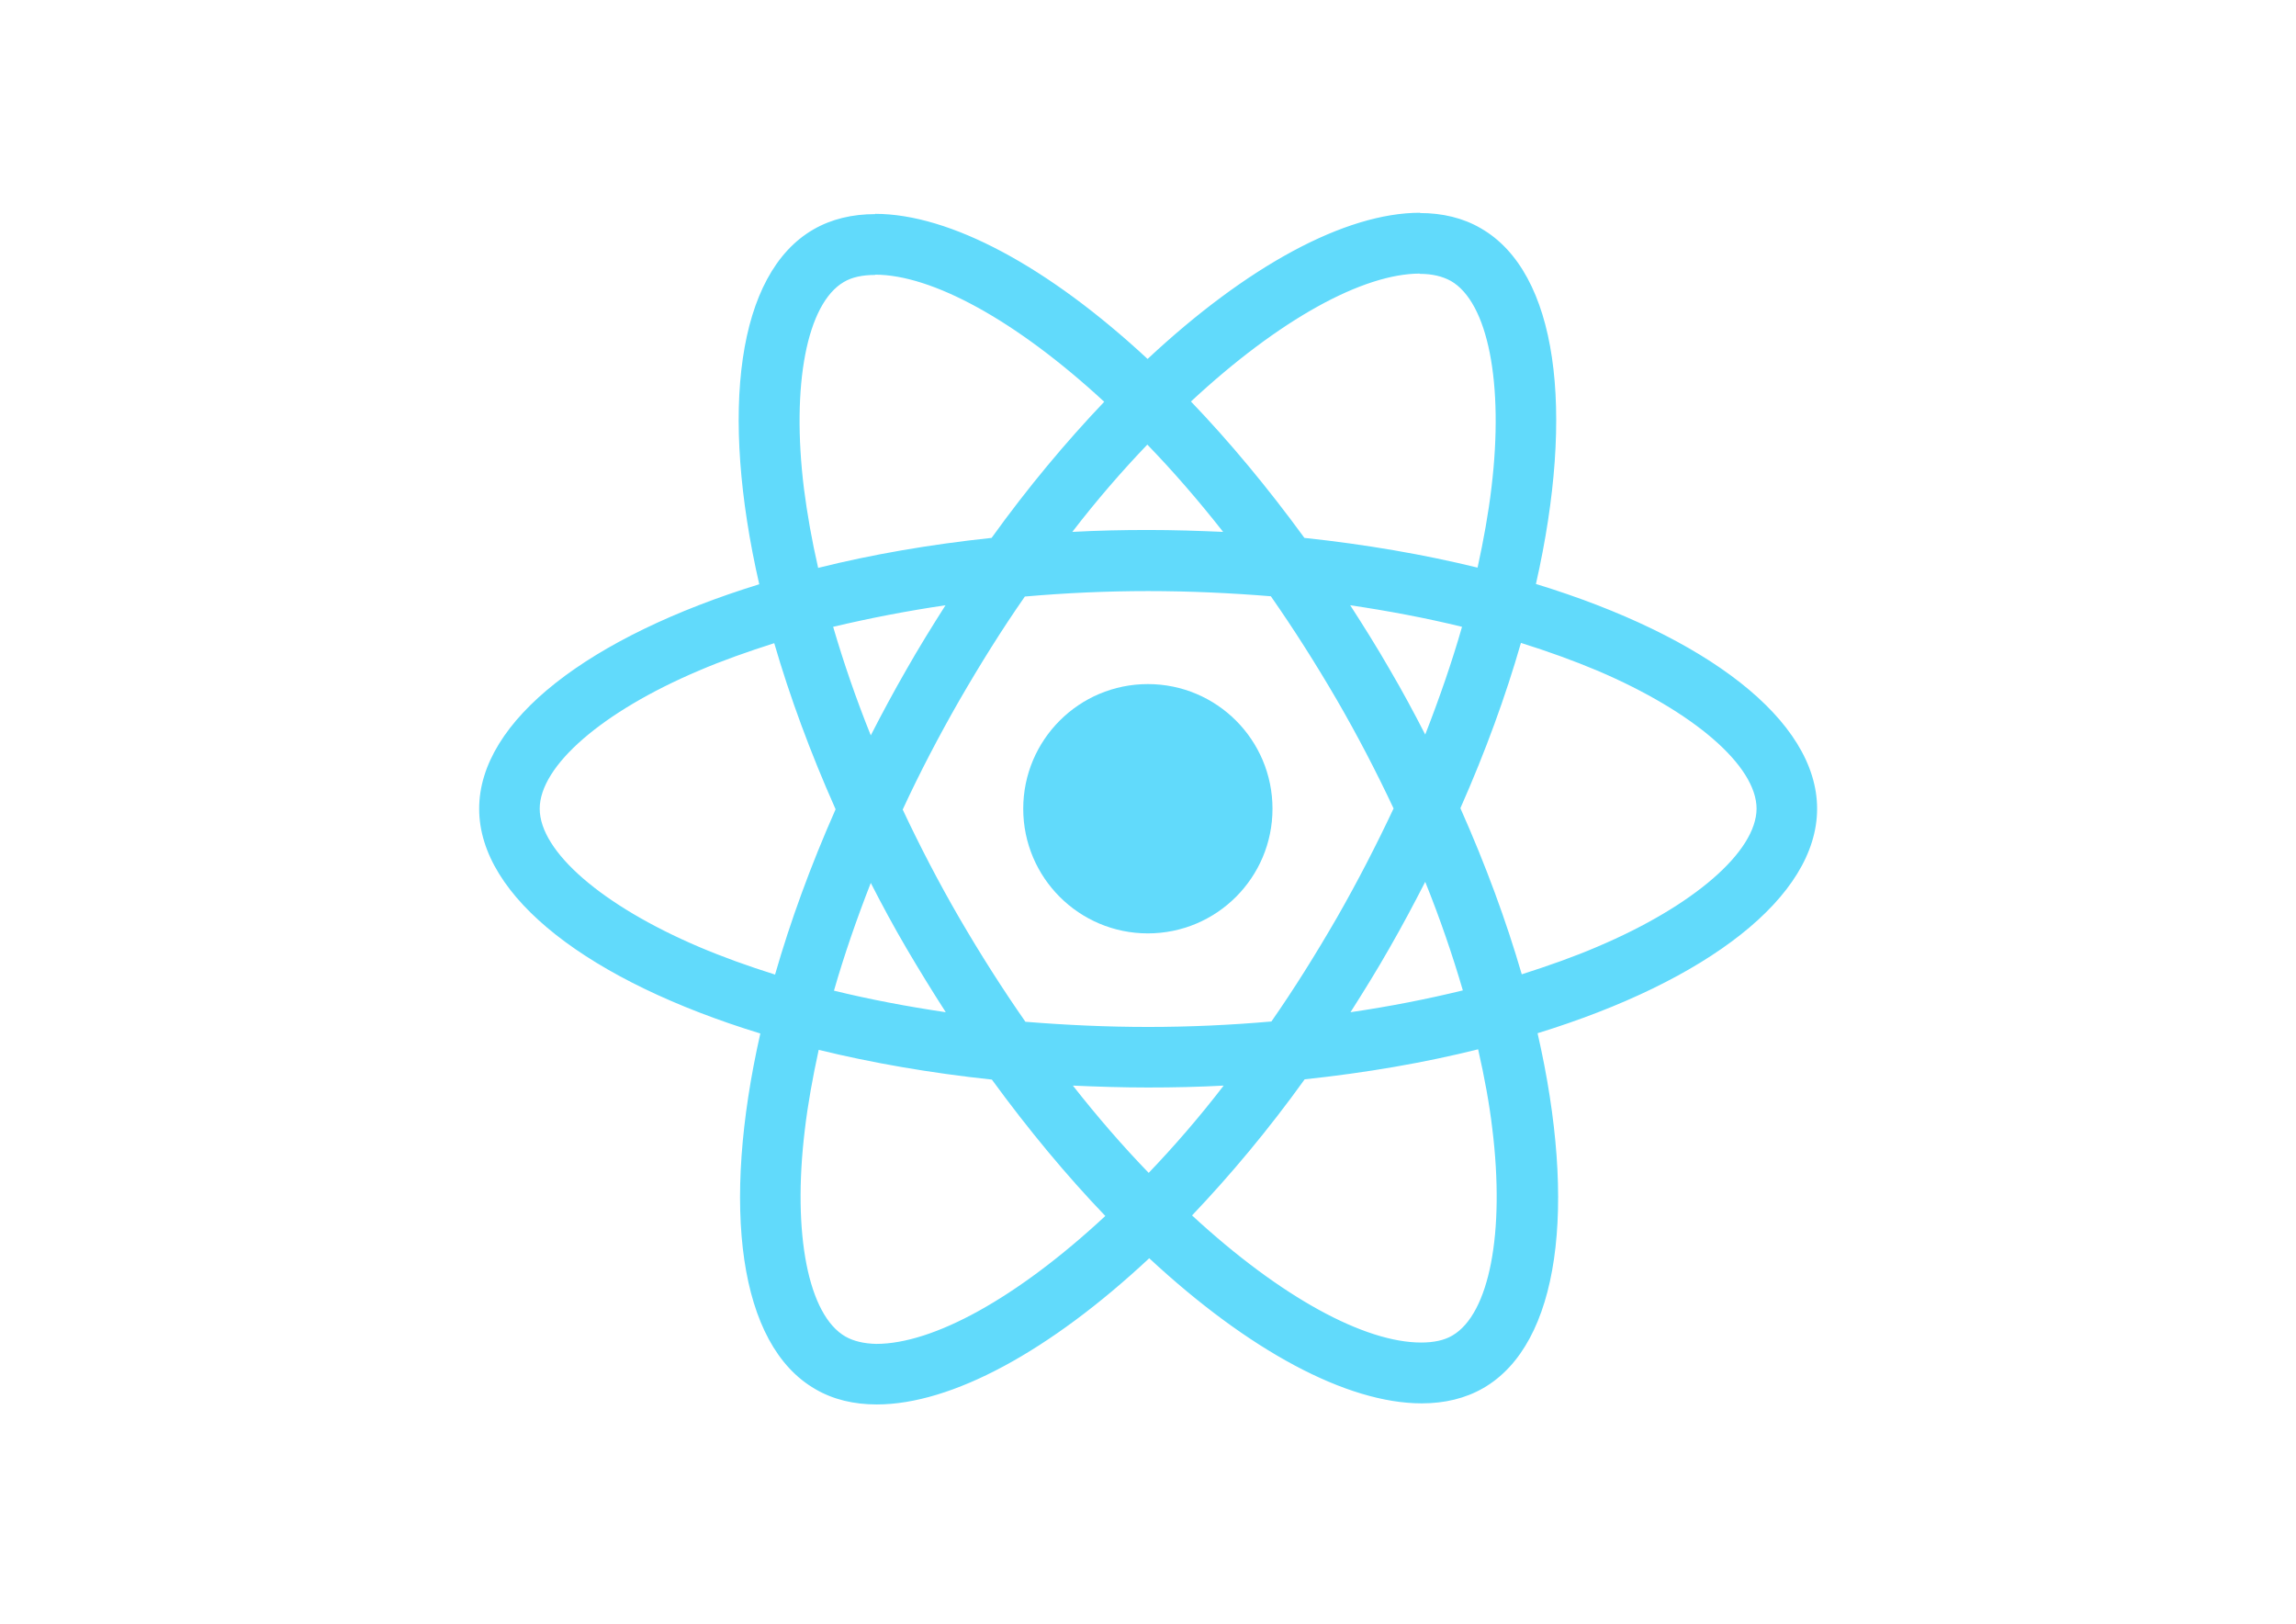
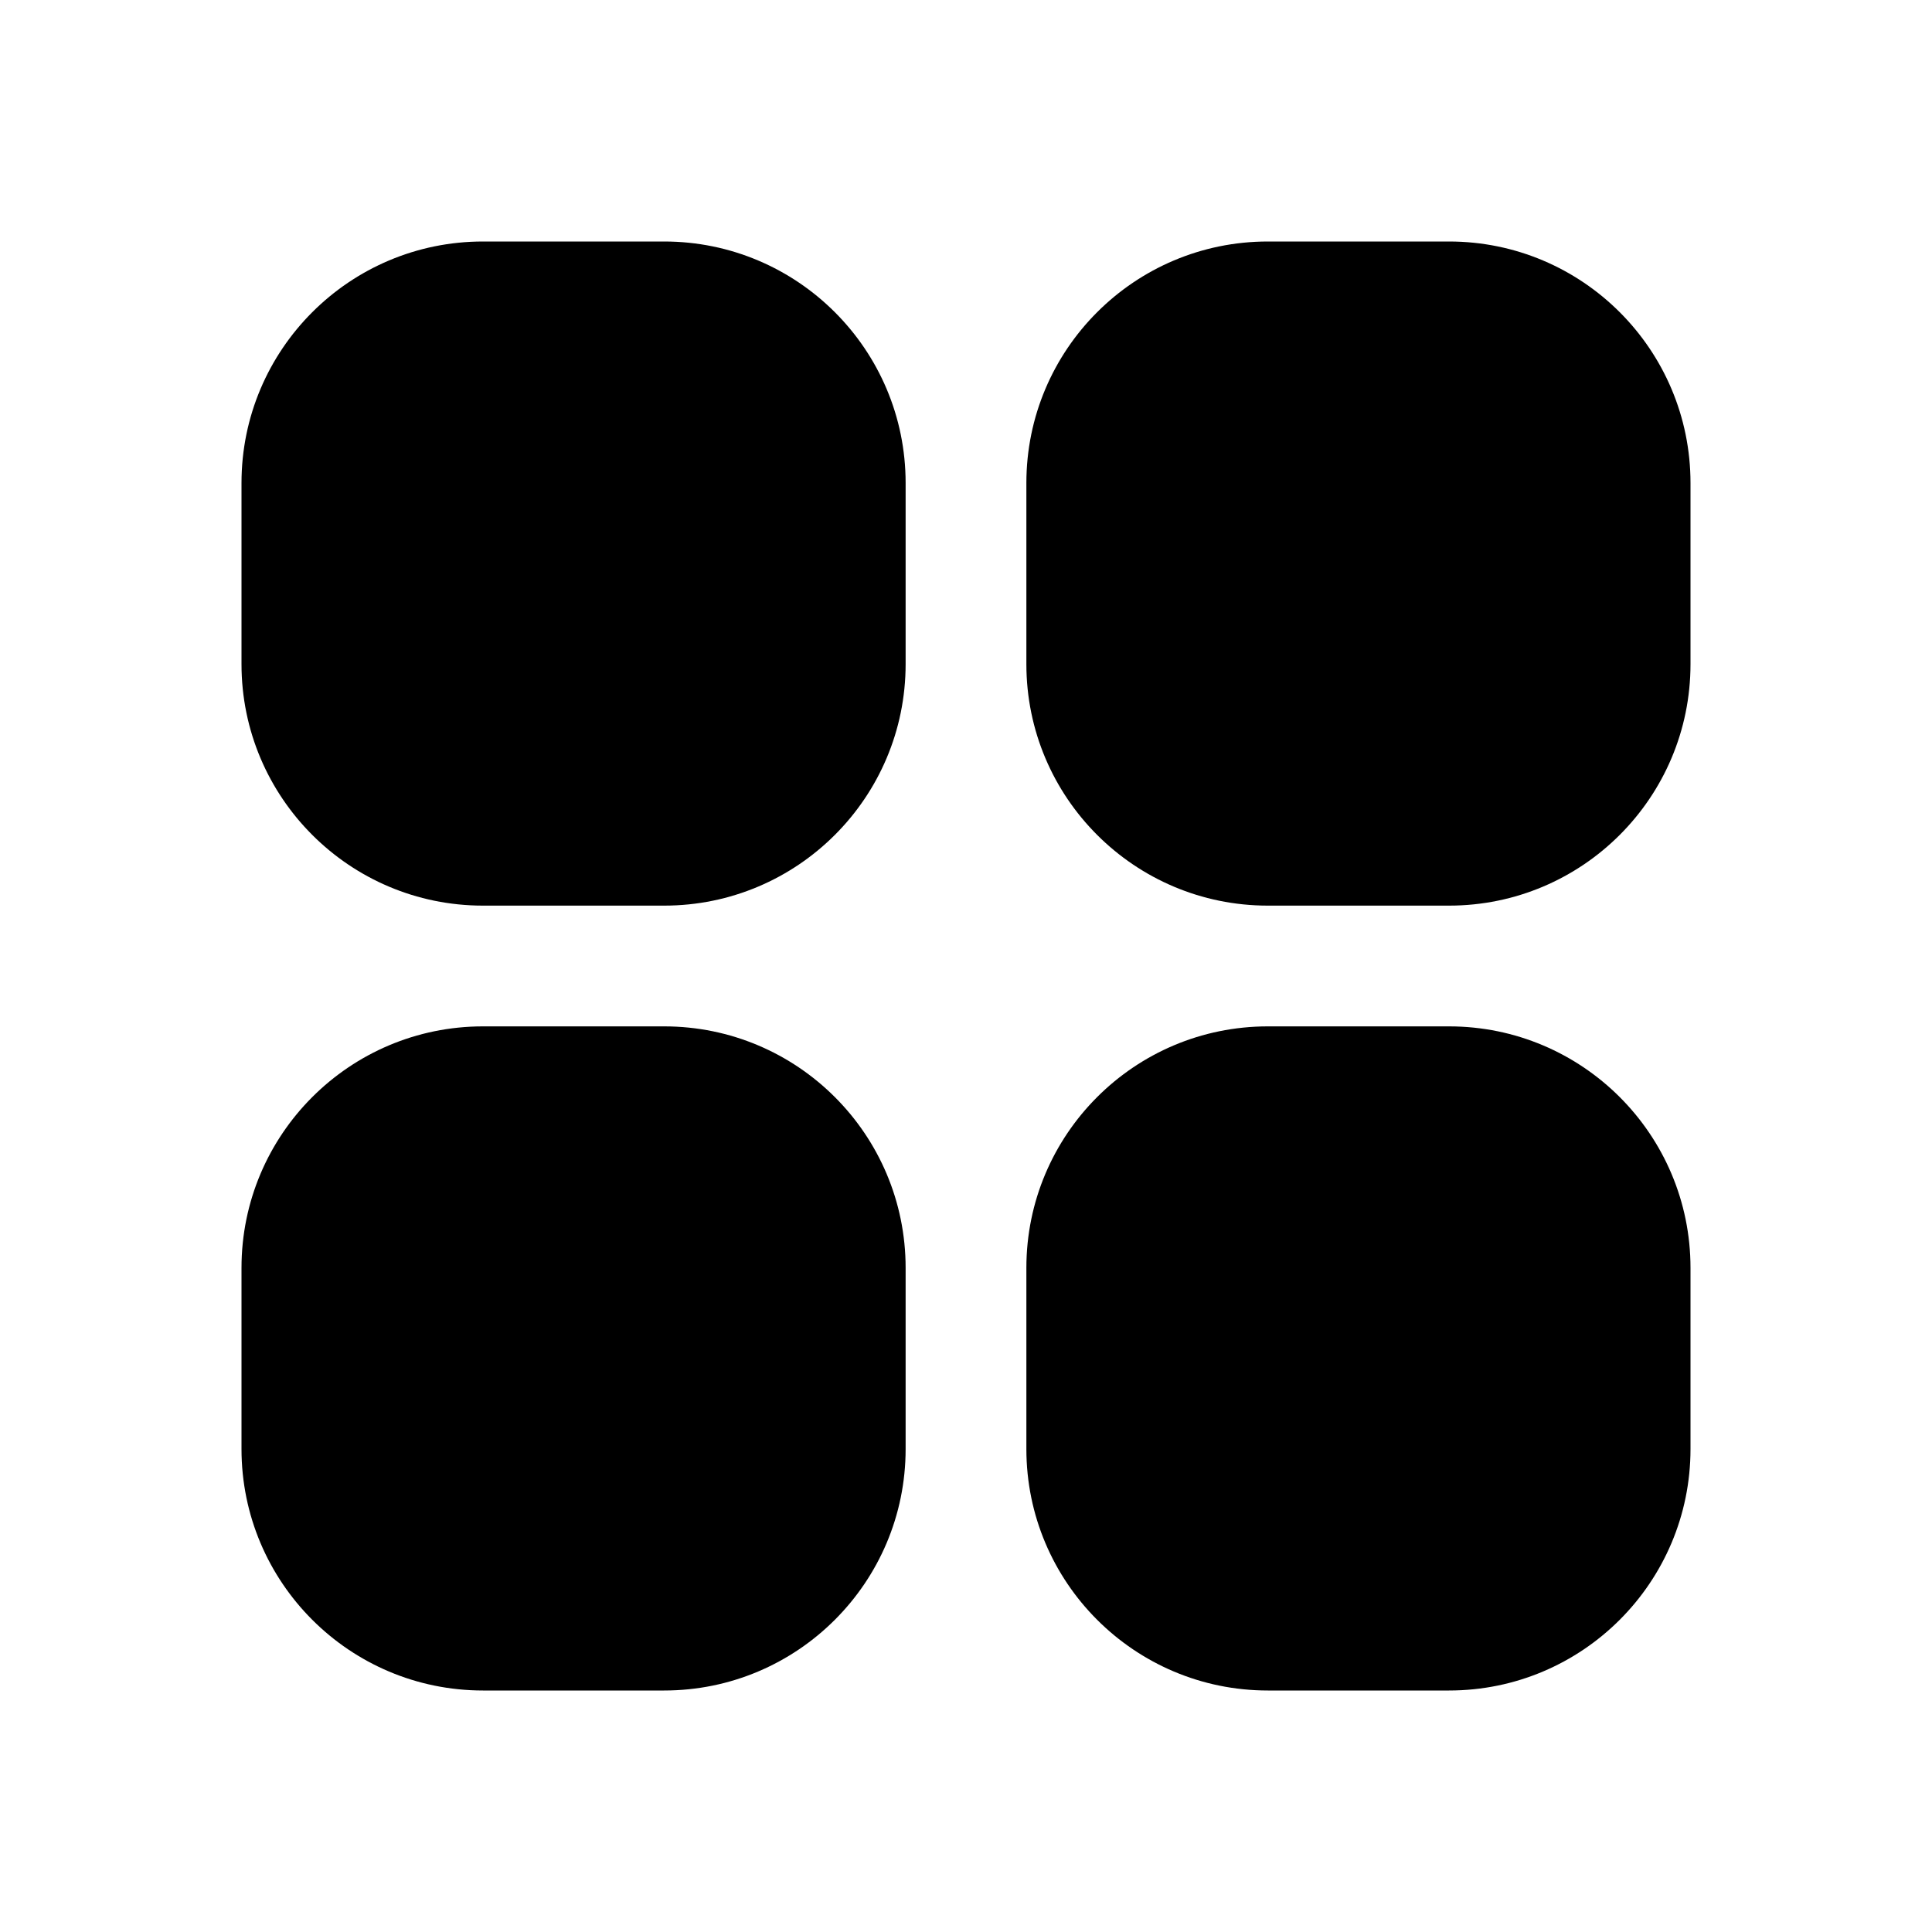
- <svg xmlns="http://www.w3.org/2000/svg" viewBox="0 0 841.9 595.3">
-   <g fill="#61DAFB">
-     <path d="M666.3 296.5c0-32.5-40.7-63.3-103.1-82.4 14.4-63.6 8-114.2-20.2-130.4-6.5-3.8-14.1-5.6-22.4-5.6v22.3c4.6 0 8.3.9 11.4 2.6 13.6 7.8 19.5 37.5 14.9 75.7-1.1 9.4-2.9 19.3-5.1 29.4-19.6-4.8-41-8.5-63.5-10.9-13.5-18.5-27.5-35.3-41.6-50 32.6-30.3 63.2-46.9 84-46.9V78c-27.5 0-63.5 19.6-99.9 53.6-36.4-33.8-72.4-53.2-99.9-53.2v22.3c20.7 0 51.4 16.5 84 46.6-14 14.7-28 31.4-41.3 49.9-22.6 2.4-44 6.1-63.6 11-2.3-10-4-19.7-5.2-29-4.7-38.2 1.1-67.9 14.6-75.8 3-1.8 6.9-2.6 11.5-2.6V78.5c-8.4 0-16 1.8-22.6 5.6-28.1 16.2-34.4 66.7-19.9 130.1-62.2 19.2-102.7 49.9-102.7 82.3 0 32.5 40.7 63.3 103.1 82.4-14.4 63.6-8 114.2 20.2 130.4 6.5 3.8 14.1 5.6 22.5 5.6 27.5 0 63.5-19.6 99.9-53.6 36.4 33.8 72.4 53.2 99.9 53.2 8.4 0 16-1.8 22.6-5.6 28.1-16.2 34.4-66.7 19.9-130.1 62-19.1 102.5-49.9 102.5-82.3zm-130.2-66.7c-3.7 12.9-8.3 26.2-13.5 39.5-4.1-8-8.4-16-13.1-24-4.6-8-9.5-15.8-14.4-23.4 14.2 2.1 27.9 4.7 41 7.9zm-45.8 106.5c-7.8 13.5-15.8 26.3-24.1 38.2-14.9 1.3-30 2-45.2 2-15.1 0-30.2-.7-45-1.9-8.3-11.9-16.4-24.6-24.2-38-7.6-13.1-14.5-26.4-20.8-39.8 6.2-13.4 13.2-26.8 20.7-39.9 7.8-13.5 15.8-26.3 24.1-38.2 14.9-1.3 30-2 45.2-2 15.1 0 30.2.7 45 1.9 8.3 11.9 16.4 24.6 24.2 38 7.6 13.1 14.5 26.4 20.8 39.8-6.3 13.4-13.2 26.8-20.7 39.9zm32.3-13c5.4 13.4 10 26.8 13.8 39.8-13.1 3.2-26.9 5.9-41.2 8 4.9-7.7 9.8-15.6 14.4-23.7 4.6-8 8.9-16.1 13-24.1zM421.2 430c-9.3-9.6-18.6-20.3-27.8-32 9 .4 18.2.7 27.5.7 9.4 0 18.7-.2 27.8-.7-9 11.7-18.3 22.4-27.5 32zm-74.4-58.9c-14.2-2.1-27.9-4.7-41-7.9 3.7-12.9 8.3-26.2 13.5-39.5 4.1 8 8.4 16 13.1 24 4.7 8 9.5 15.8 14.4 23.4zM420.7 163c9.3 9.6 18.6 20.3 27.8 32-9-.4-18.2-.7-27.5-.7-9.4 0-18.7.2-27.8.7 9-11.7 18.3-22.4 27.5-32zm-74 58.9c-4.9 7.7-9.8 15.6-14.4 23.7-4.6 8-8.9 16-13 24-5.4-13.4-10-26.8-13.8-39.8 13.1-3.1 26.9-5.8 41.2-7.9zm-90.5 125.2c-35.4-15.1-58.3-34.9-58.3-50.6 0-15.7 22.9-35.6 58.3-50.6 8.6-3.7 18-7 27.7-10.1 5.7 19.6 13.2 40 22.5 60.9-9.2 20.8-16.6 41.1-22.2 60.6-9.9-3.1-19.3-6.5-28-10.2zM310 490c-13.6-7.8-19.5-37.5-14.9-75.7 1.1-9.4 2.9-19.3 5.1-29.4 19.6 4.8 41 8.5 63.5 10.9 13.5 18.5 27.5 35.3 41.6 50-32.6 30.3-63.2 46.9-84 46.9-4.5-.1-8.3-1-11.3-2.7zm237.2-76.2c4.7 38.2-1.1 67.9-14.6 75.8-3 1.8-6.9 2.6-11.5 2.6-20.7 0-51.4-16.5-84-46.6 14-14.7 28-31.4 41.3-49.9 22.6-2.4 44-6.1 63.6-11 2.3 10.1 4.1 19.8 5.2 29.1zm38.5-66.7c-8.6 3.7-18 7-27.7 10.1-5.7-19.6-13.2-40-22.5-60.9 9.2-20.8 16.6-41.1 22.2-60.6 9.9 3.1 19.3 6.5 28.1 10.2 35.4 15.1 58.3 34.9 58.3 50.6-.1 15.7-23 35.6-58.4 50.6zM320.8 78.4z" />
-     <circle cx="420.9" cy="296.5" r="45.7" />
-     <path d="M520.5 78.1z" />
-   </g>
+ <svg xmlns="http://www.w3.org/2000/svg" viewBox="0 0 24 24" fill="currentColor" class="w-6 h-6">
+   <path fill-rule="evenodd" d="M3 6a3 3 0 013-3h2.25a3 3 0 013 3v2.25a3 3 0 01-3 3H6a3 3 0 01-3-3V6zm9.75 0a3 3 0 013-3H18a3 3 0 013 3v2.25a3 3 0 01-3 3h-2.25a3 3 0 01-3-3V6zM3 15.75a3 3 0 013-3h2.25a3 3 0 013 3V18a3 3 0 01-3 3H6a3 3 0 01-3-3v-2.25zm9.75 0a3 3 0 013-3H18a3 3 0 013 3V18a3 3 0 01-3 3h-2.25a3 3 0 01-3-3v-2.25z" clip-rule="evenodd" />
</svg>
